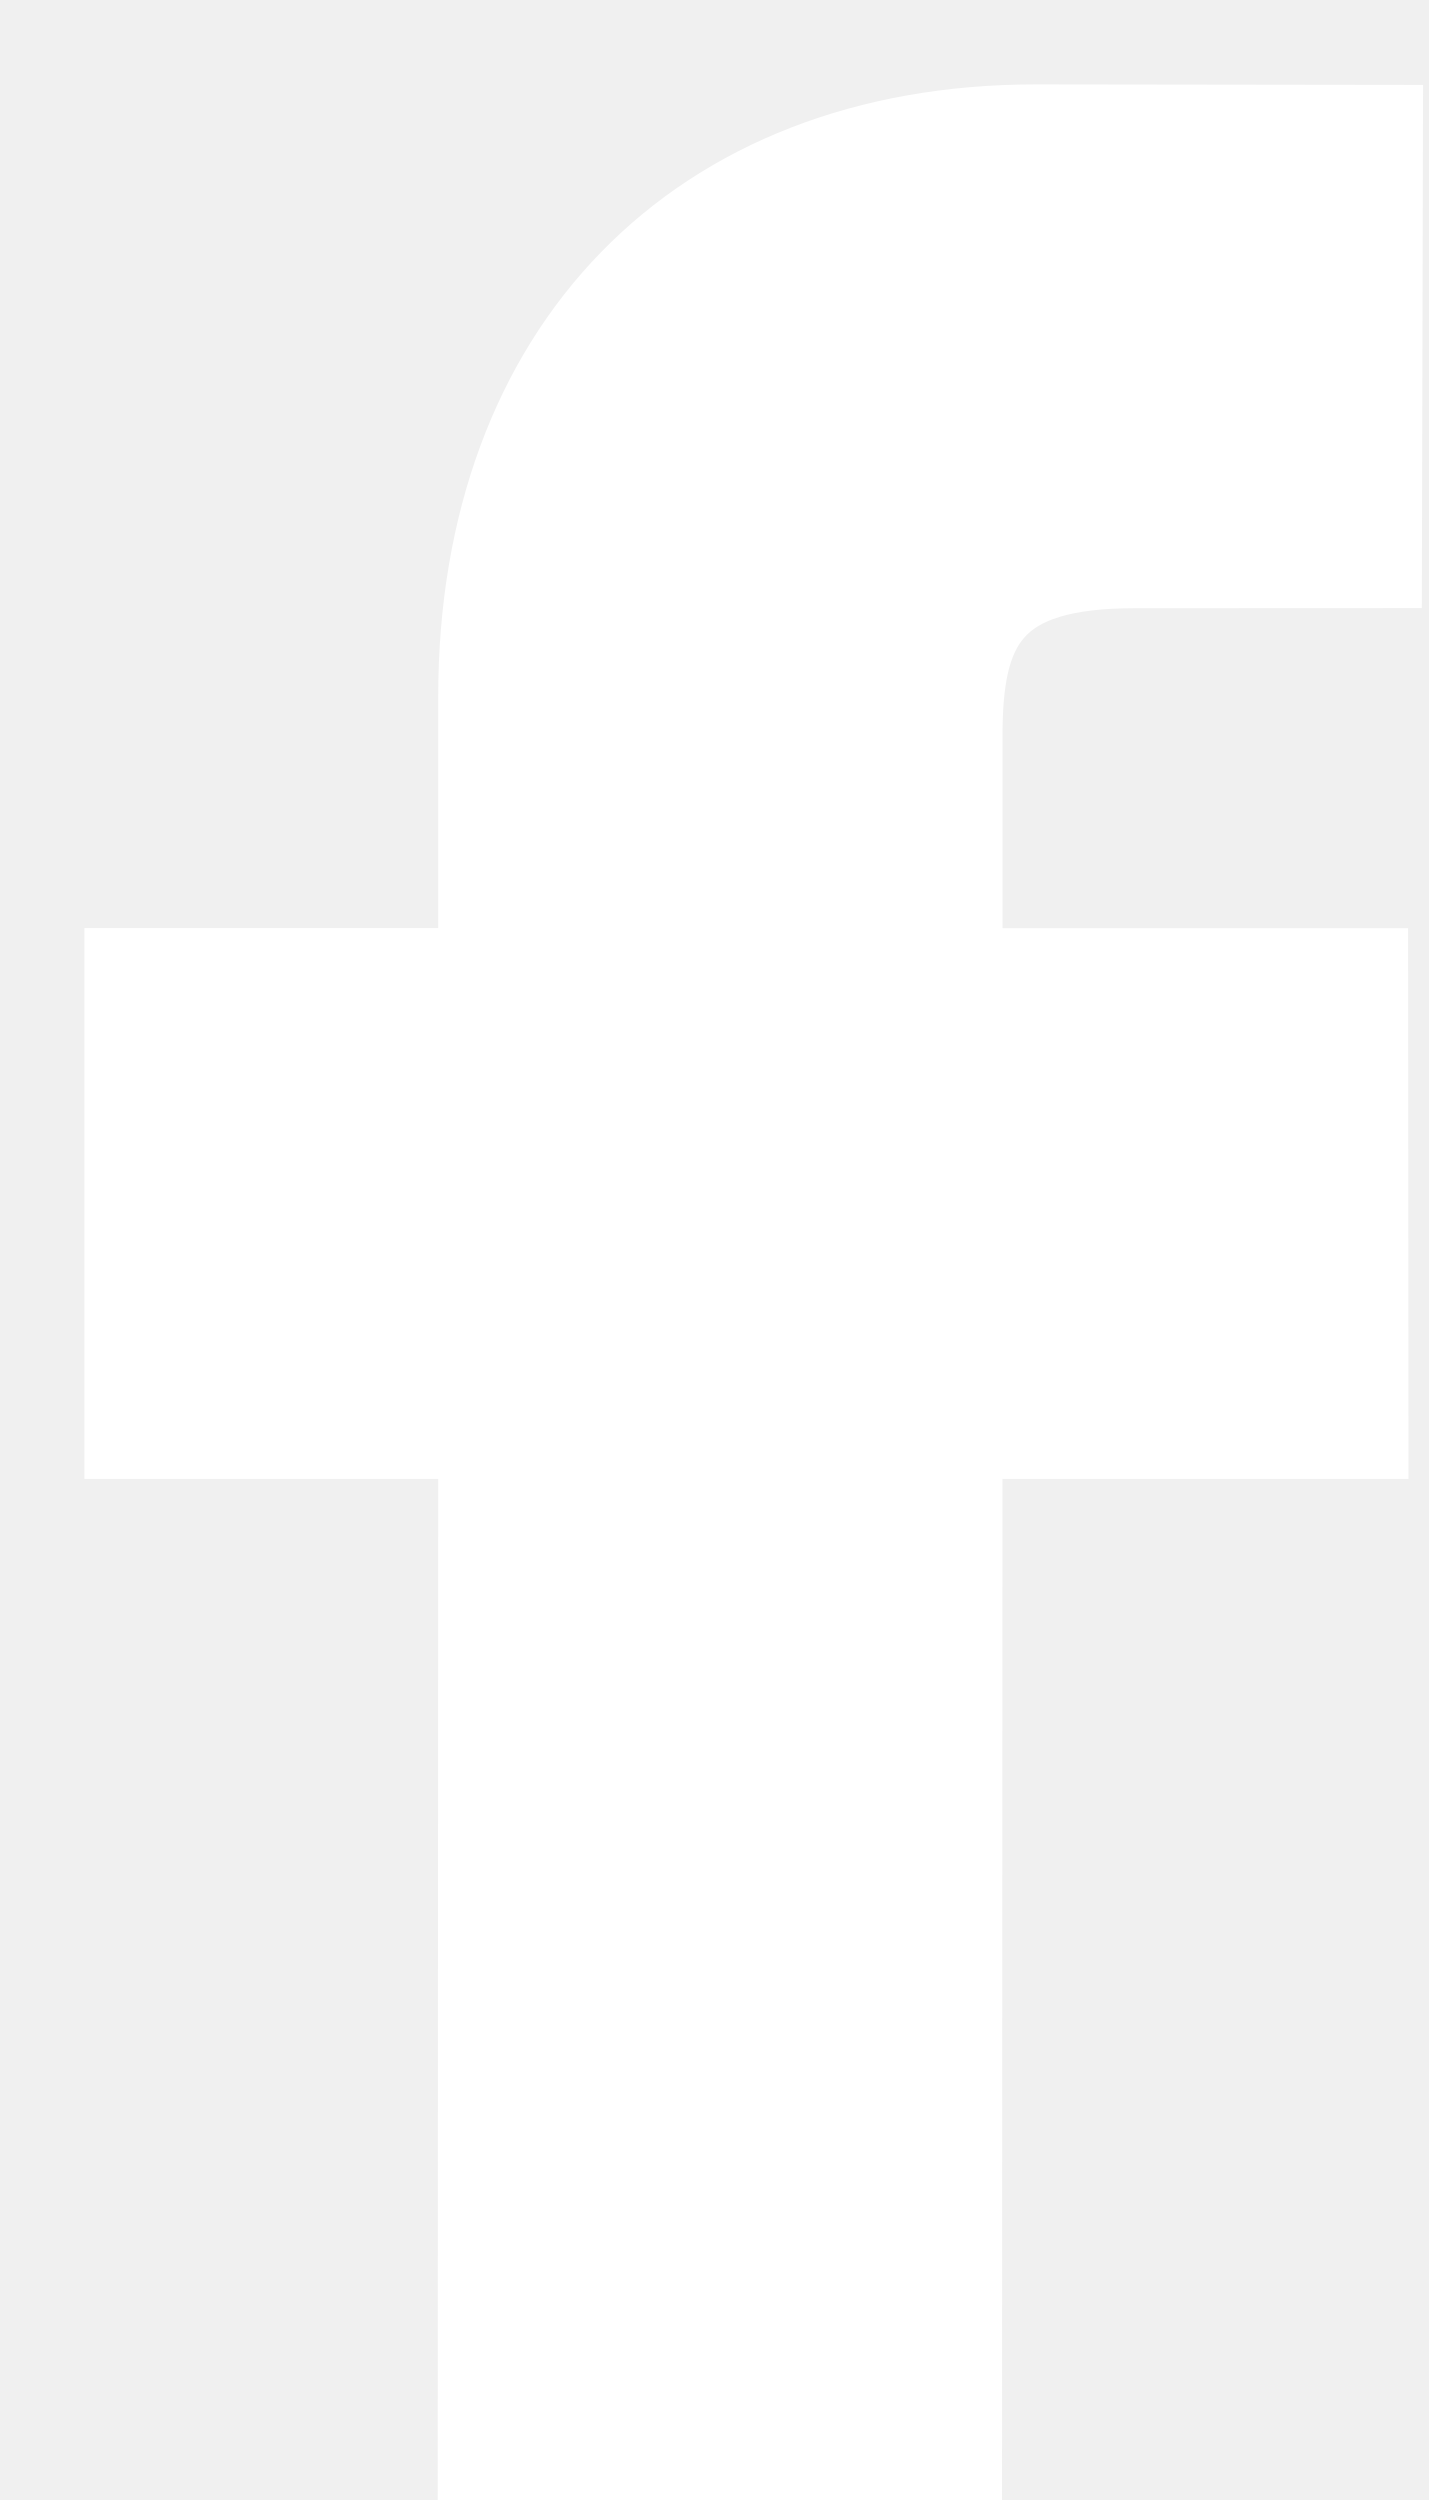
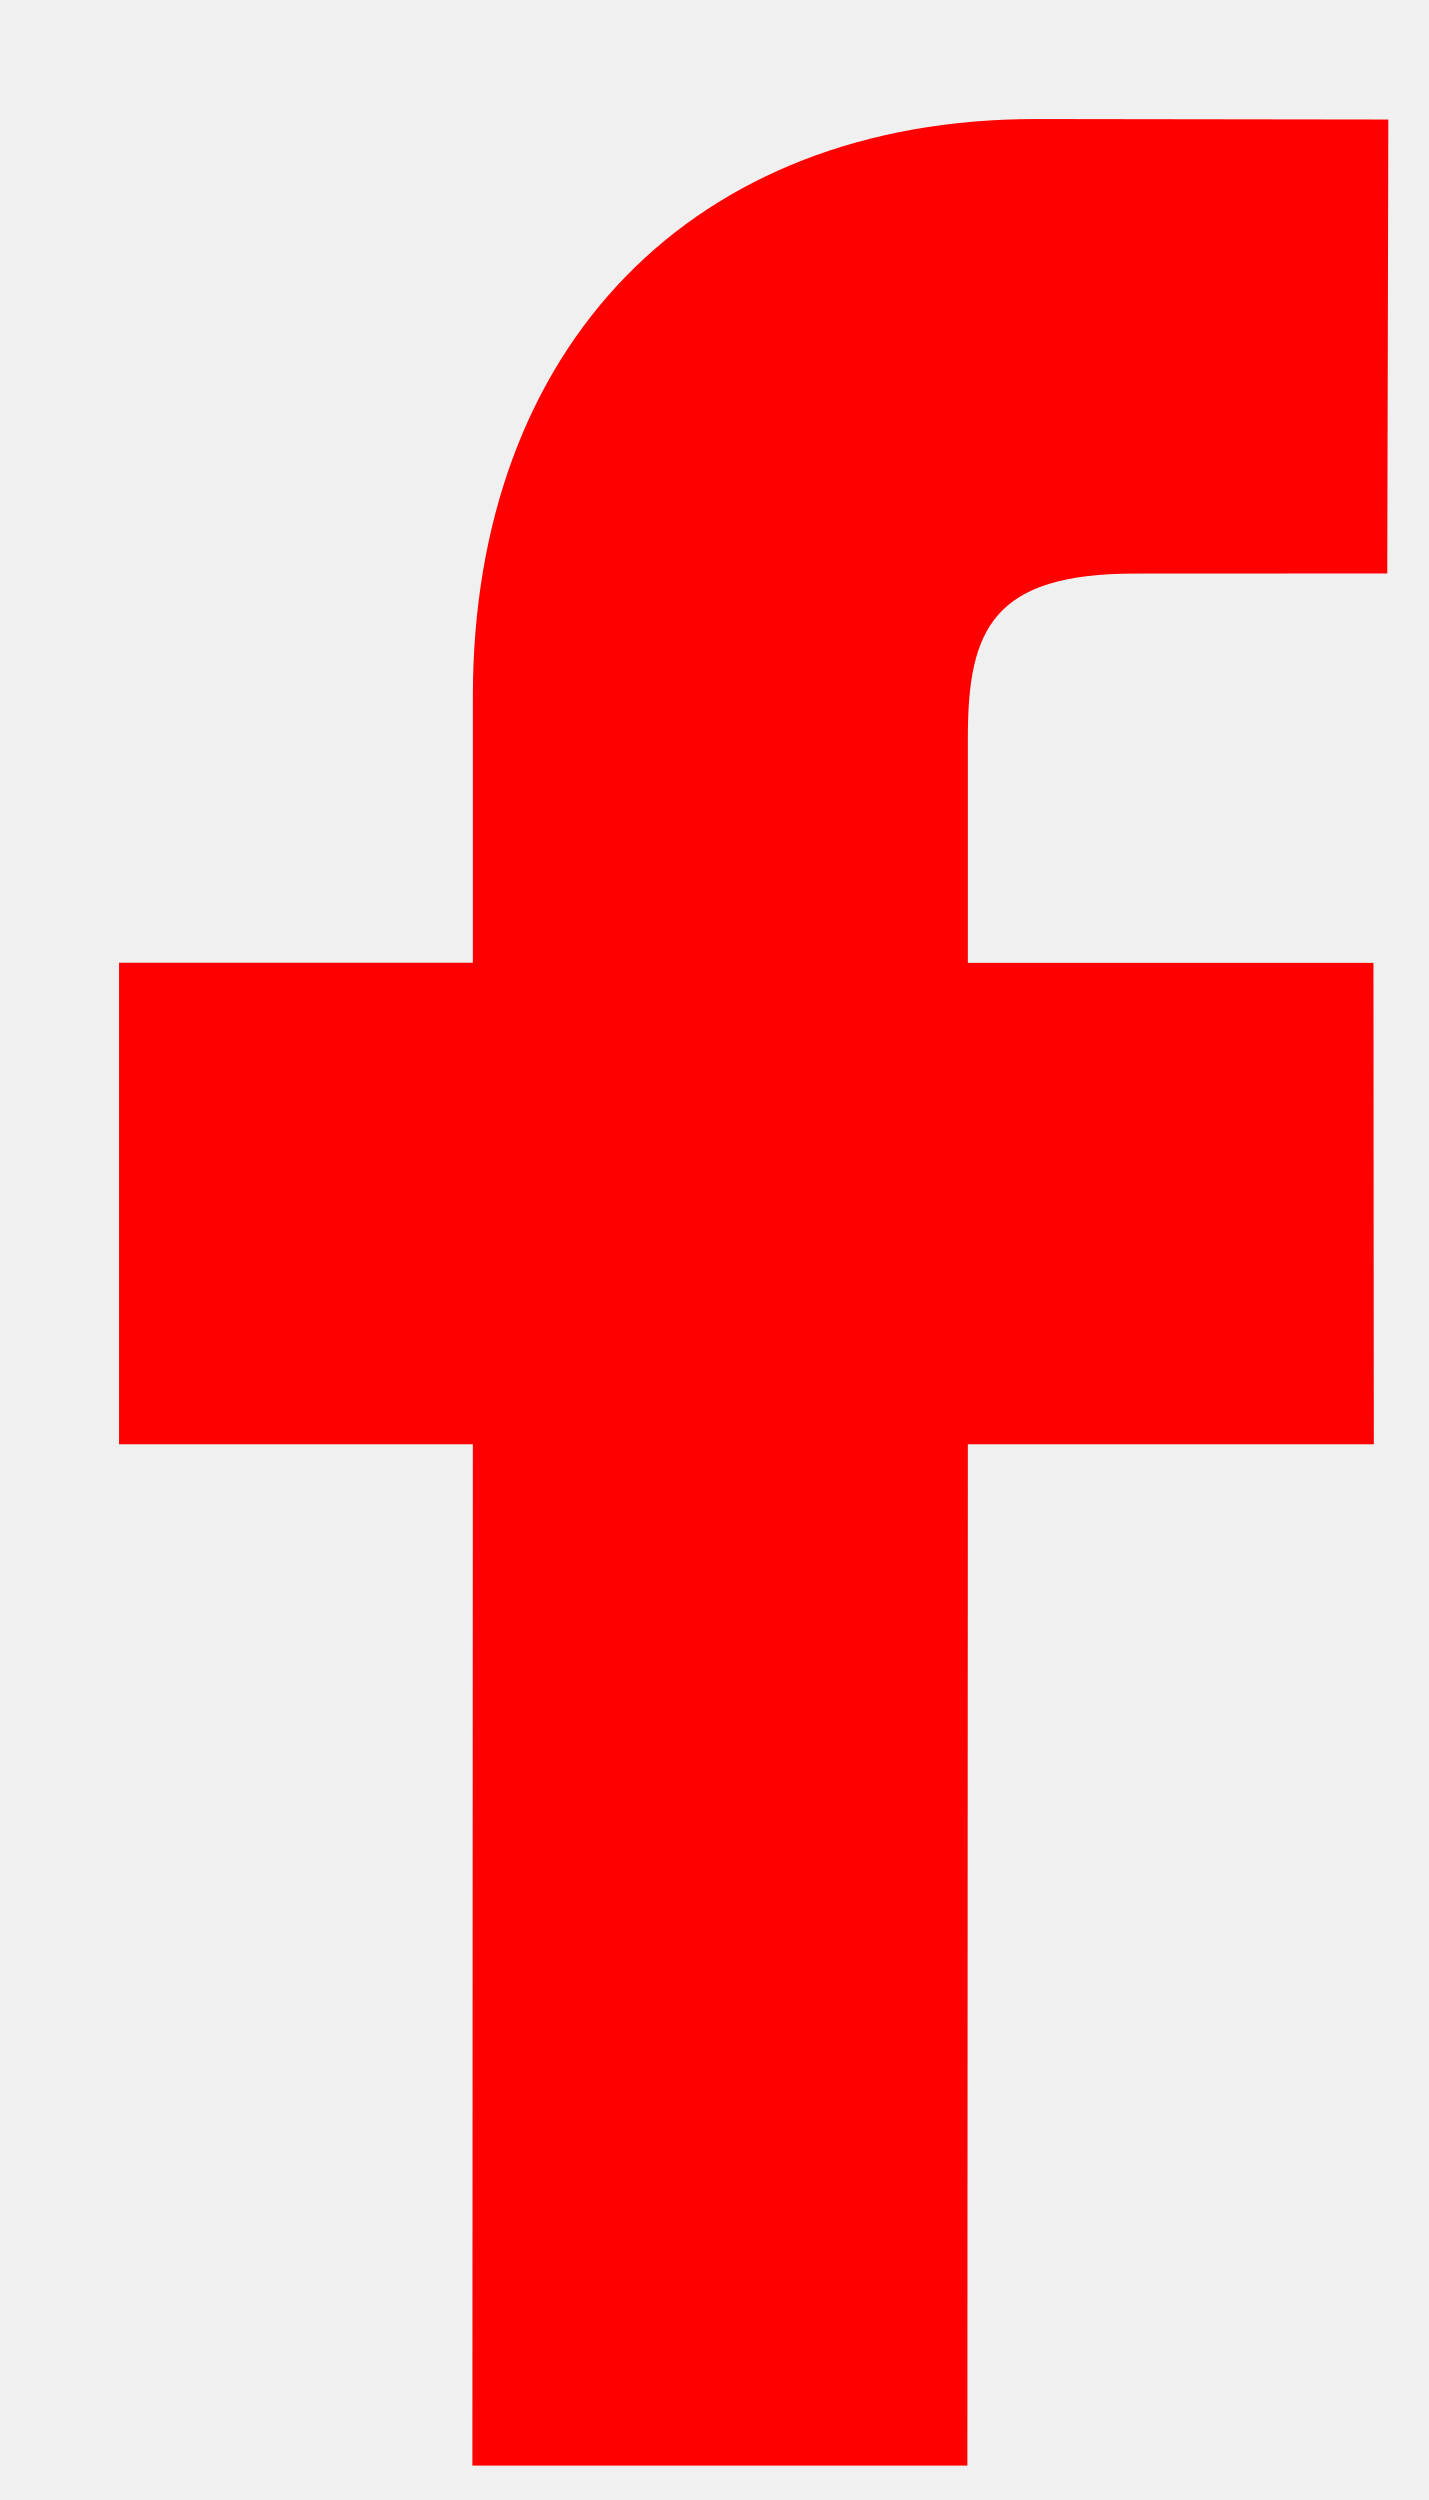
<svg xmlns="http://www.w3.org/2000/svg" width="12" height="21" viewBox="0 0 12 21" fill="none">
-   <path d="M11.662 1.004L8.7 1C5.827 1 3.972 2.903 3.972 5.852V8.087H1V12.132H3.972L3.968 20.711H8.126L8.13 12.132H11.54L11.537 8.088H8.13V6.191C8.13 5.279 8.346 4.818 9.533 4.818L11.653 4.817L11.662 1.004Z" fill="white" stroke="white" stroke-width="0.582" />
+   <path d="M11.662 1.004L8.7 1C5.827 1 3.972 2.903 3.972 5.852V8.087H1V12.132H3.972L3.968 20.711H8.126L8.13 12.132H11.54L11.537 8.088H8.13V6.191C8.13 5.279 8.346 4.818 9.533 4.818L11.653 4.817L11.662 1.004Z" fill="red" stroke="blak" stroke-width="0.582" />
</svg>
